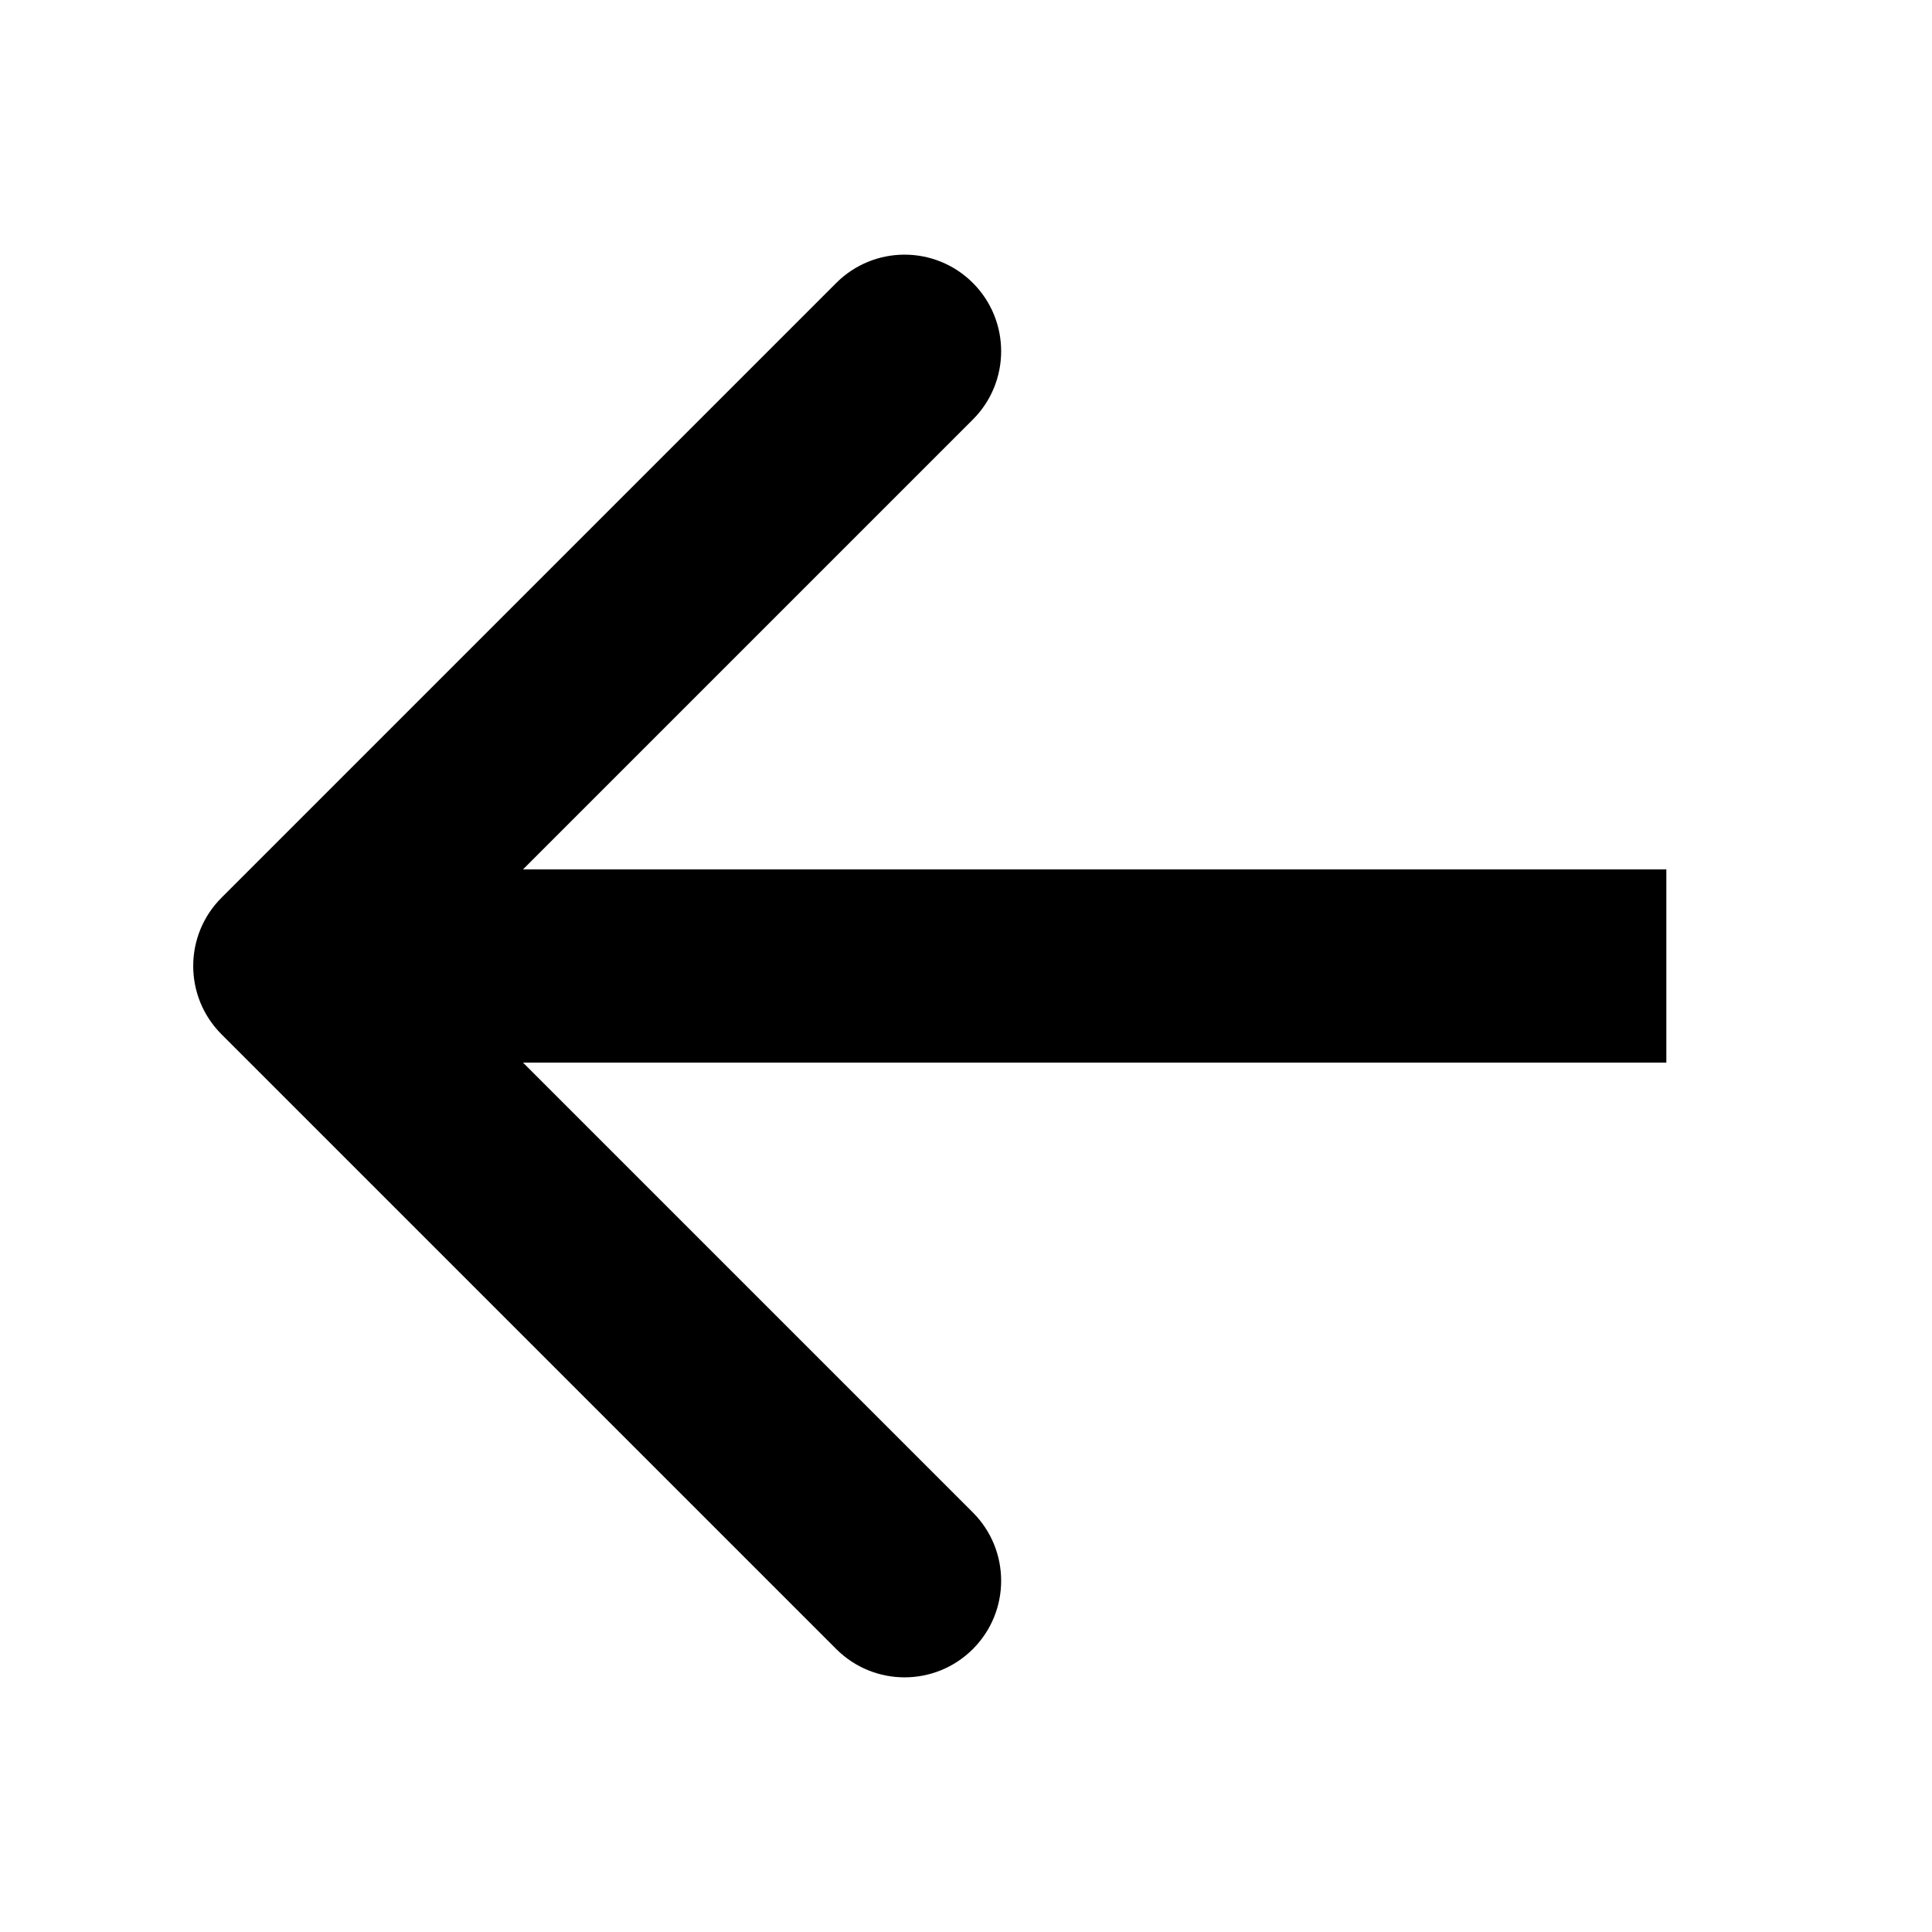
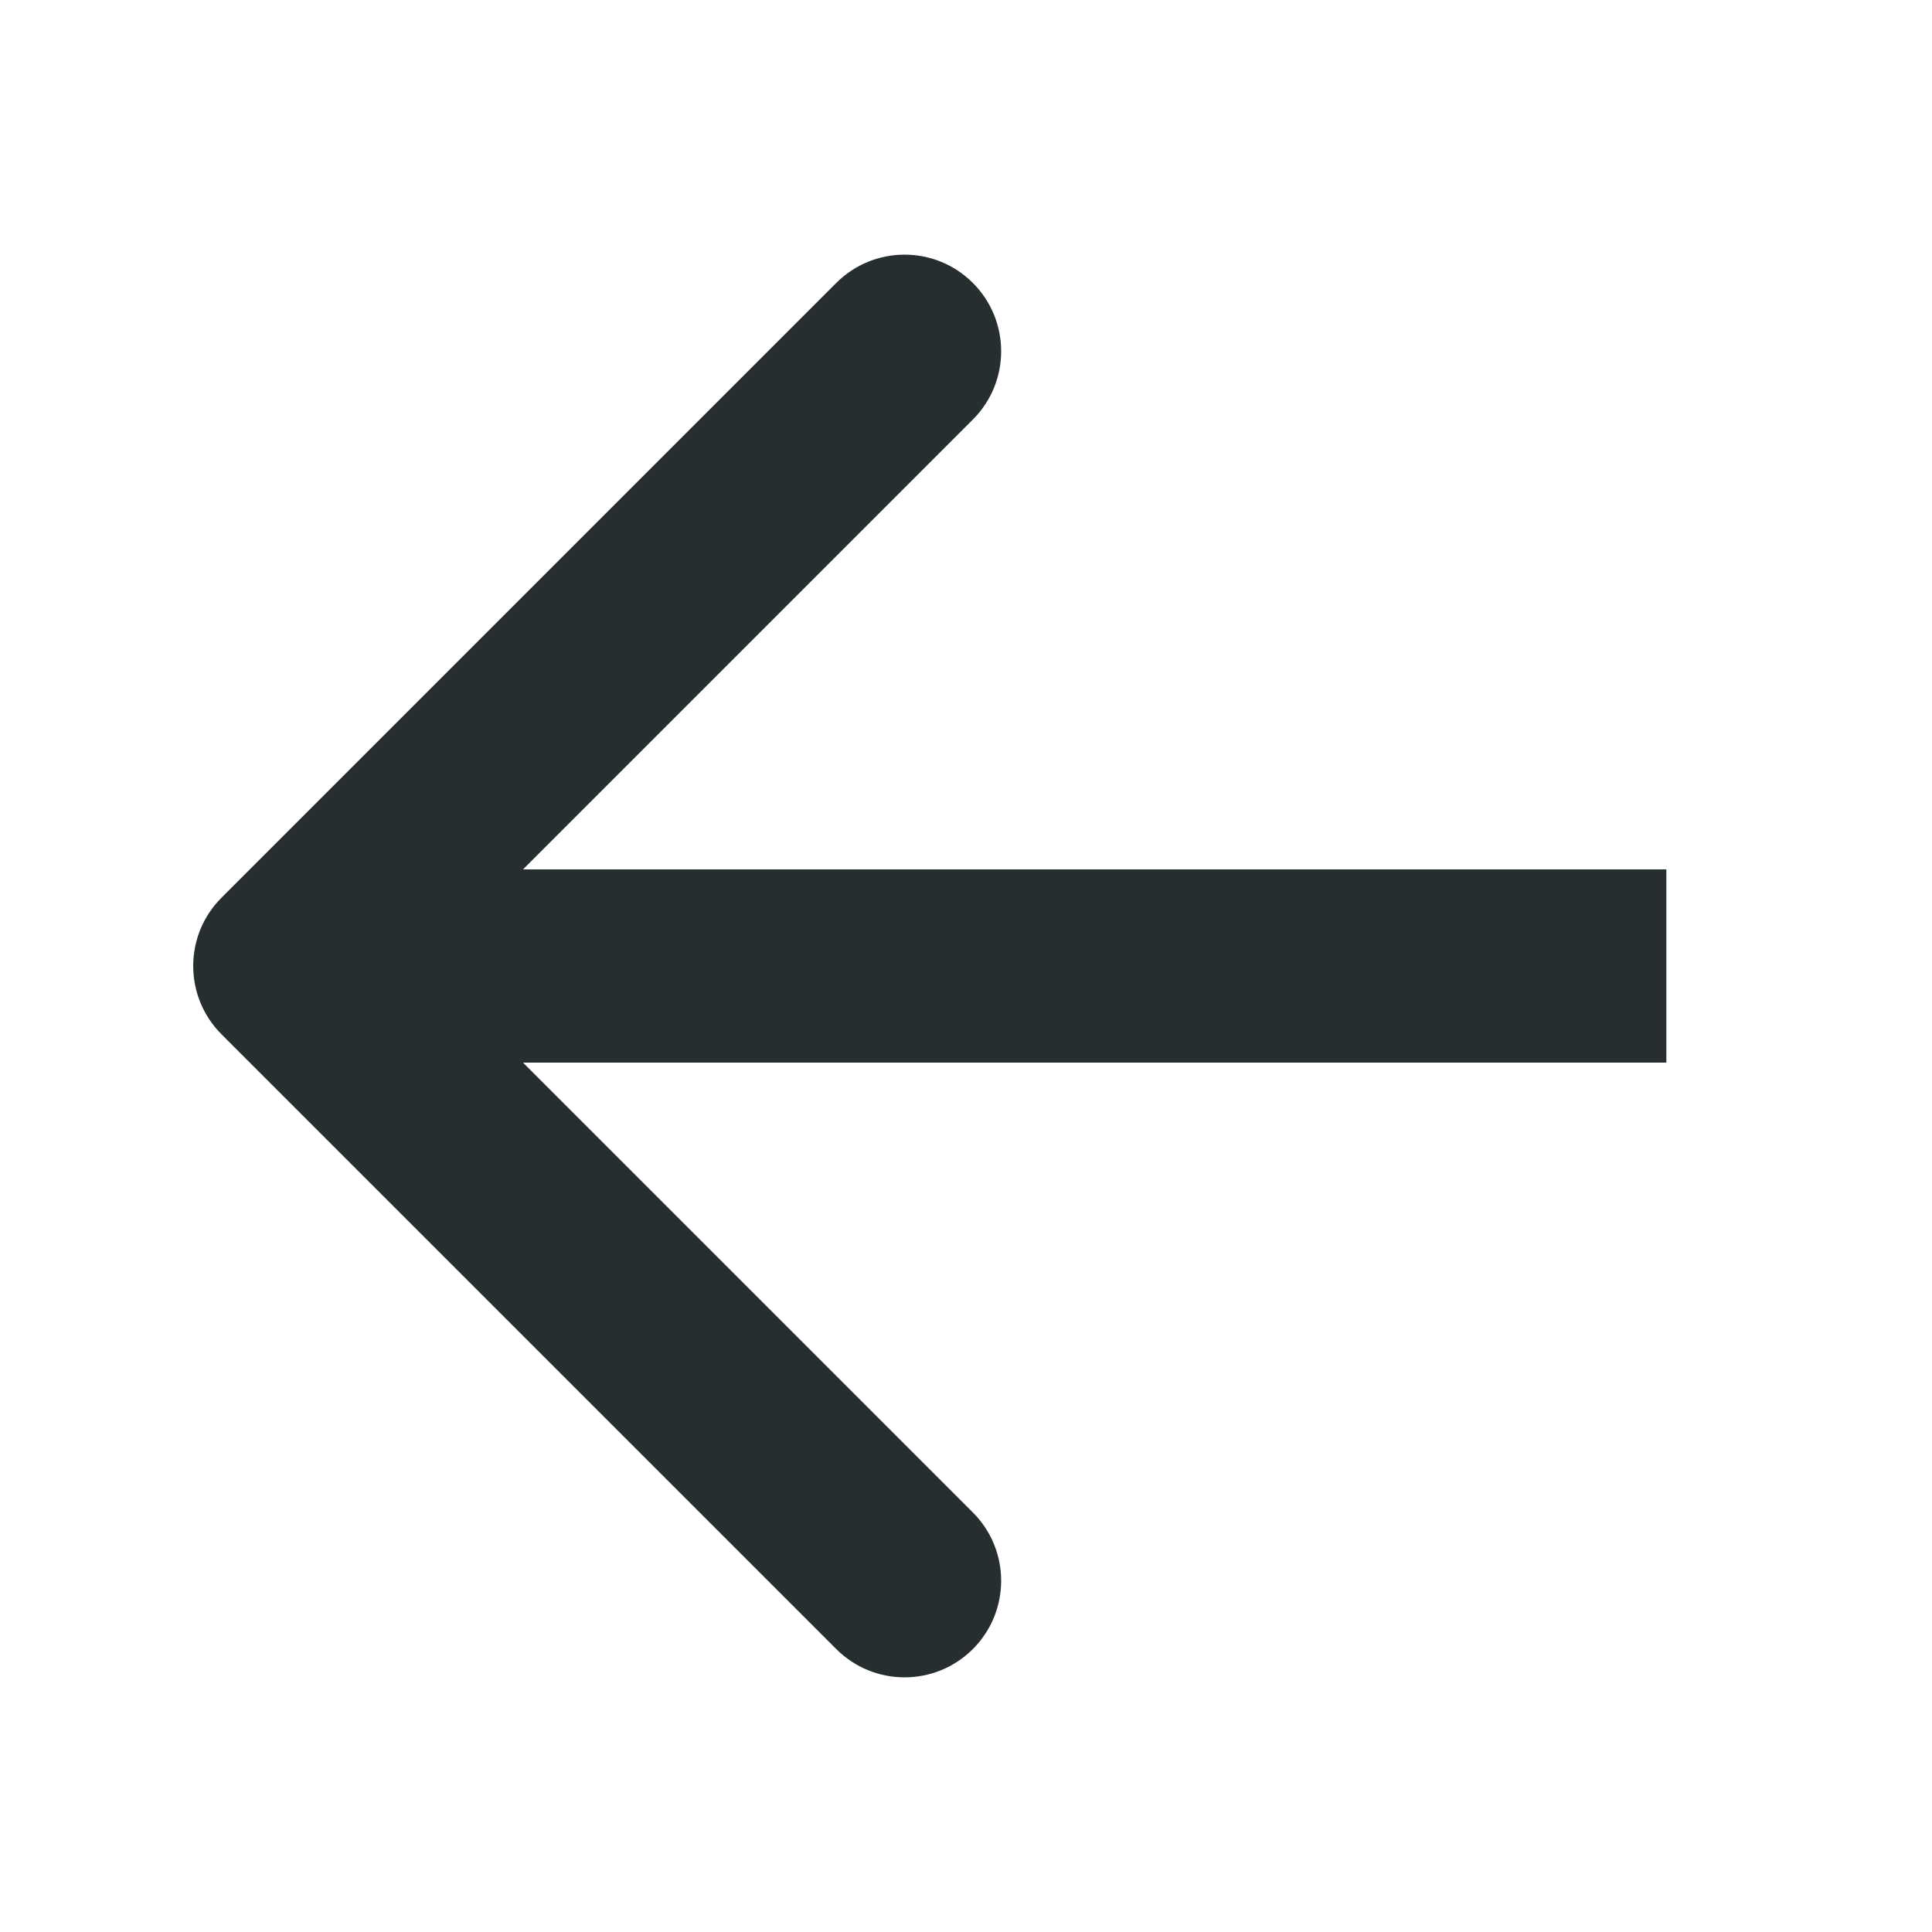
<svg xmlns="http://www.w3.org/2000/svg" width="40" height="40" viewBox="0 0 40 40" fill="none">
-   <path d="M4.586 18.586C3.805 19.367 3.805 20.633 4.586 21.414L17.314 34.142C18.095 34.923 19.361 34.923 20.142 34.142C20.923 33.361 20.923 32.095 20.142 31.314L8.828 20L20.142 8.686C20.923 7.905 20.923 6.639 20.142 5.858C19.361 5.077 18.095 5.077 17.314 5.858L4.586 18.586ZM34.5 18H6V22H34.5V18Z" fill="black" />
+   <path d="M4.586 18.586C3.805 19.367 3.805 20.633 4.586 21.414L17.314 34.142C18.095 34.923 19.361 34.923 20.142 34.142C20.923 33.361 20.923 32.095 20.142 31.314L8.828 20L20.142 8.686C20.923 7.905 20.923 6.639 20.142 5.858C19.361 5.077 18.095 5.077 17.314 5.858L4.586 18.586ZM34.5 18H6V22H34.5V18Z" fill="#262E30" />
</svg>
